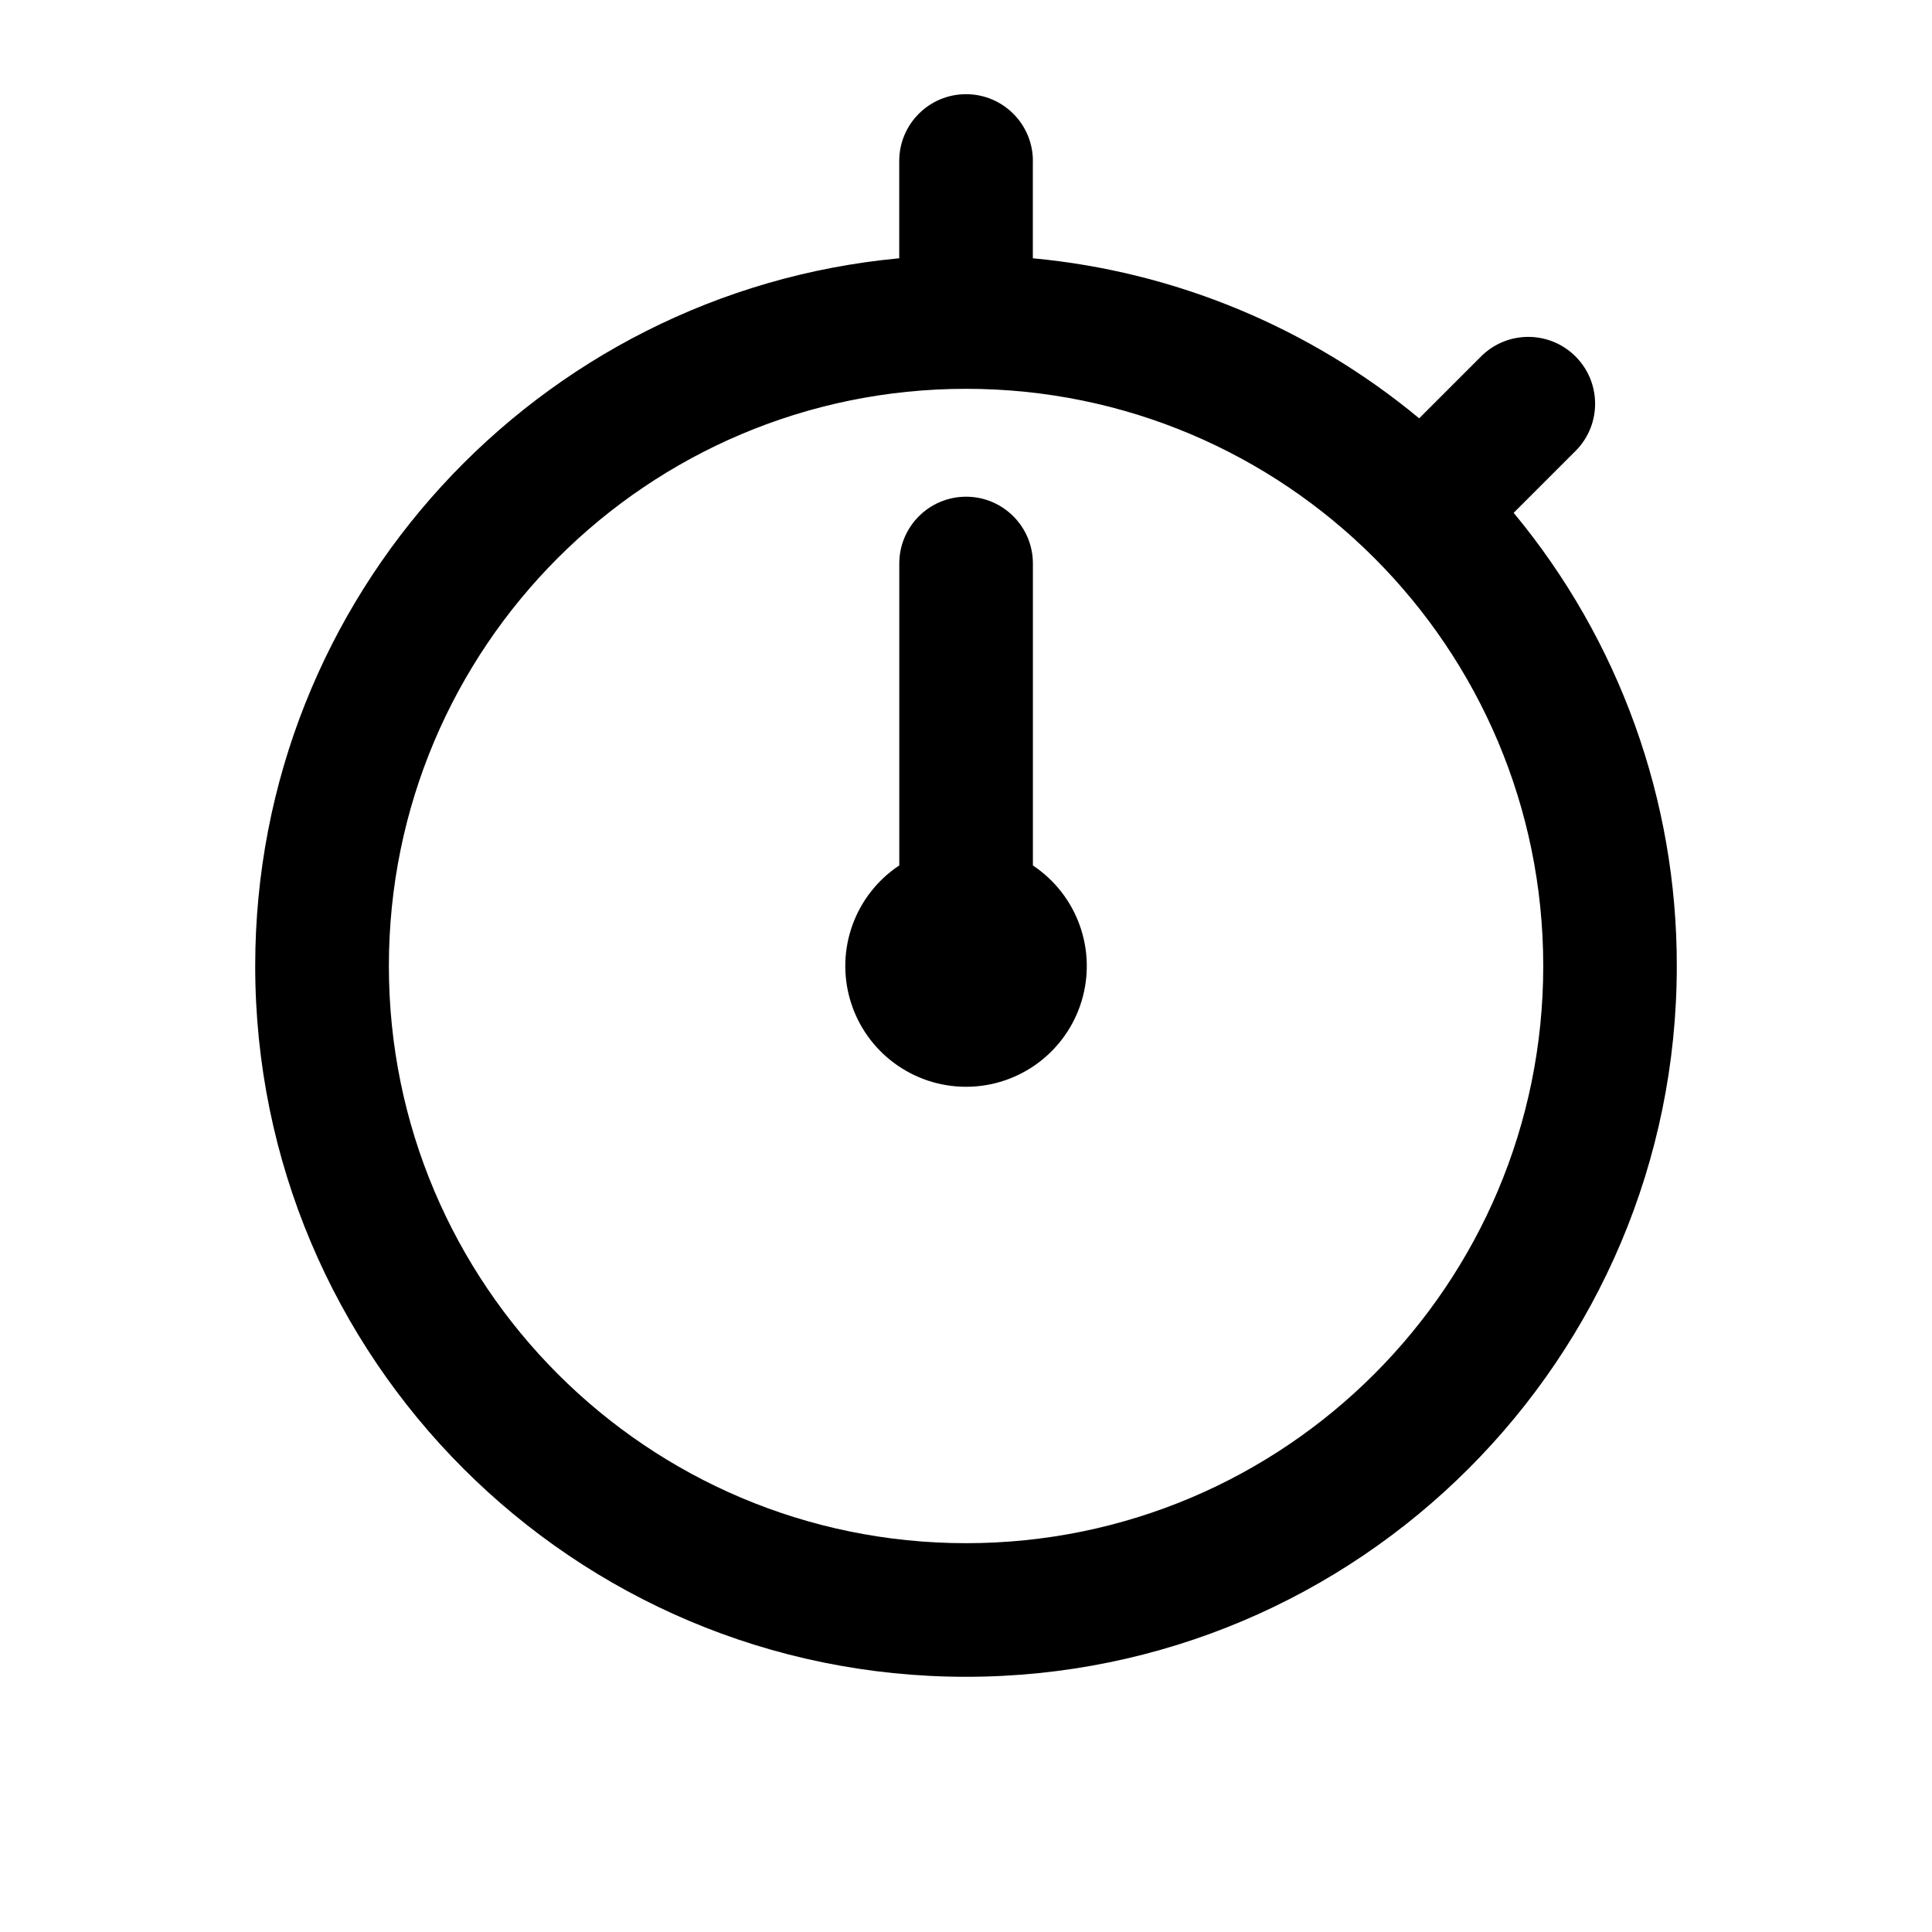
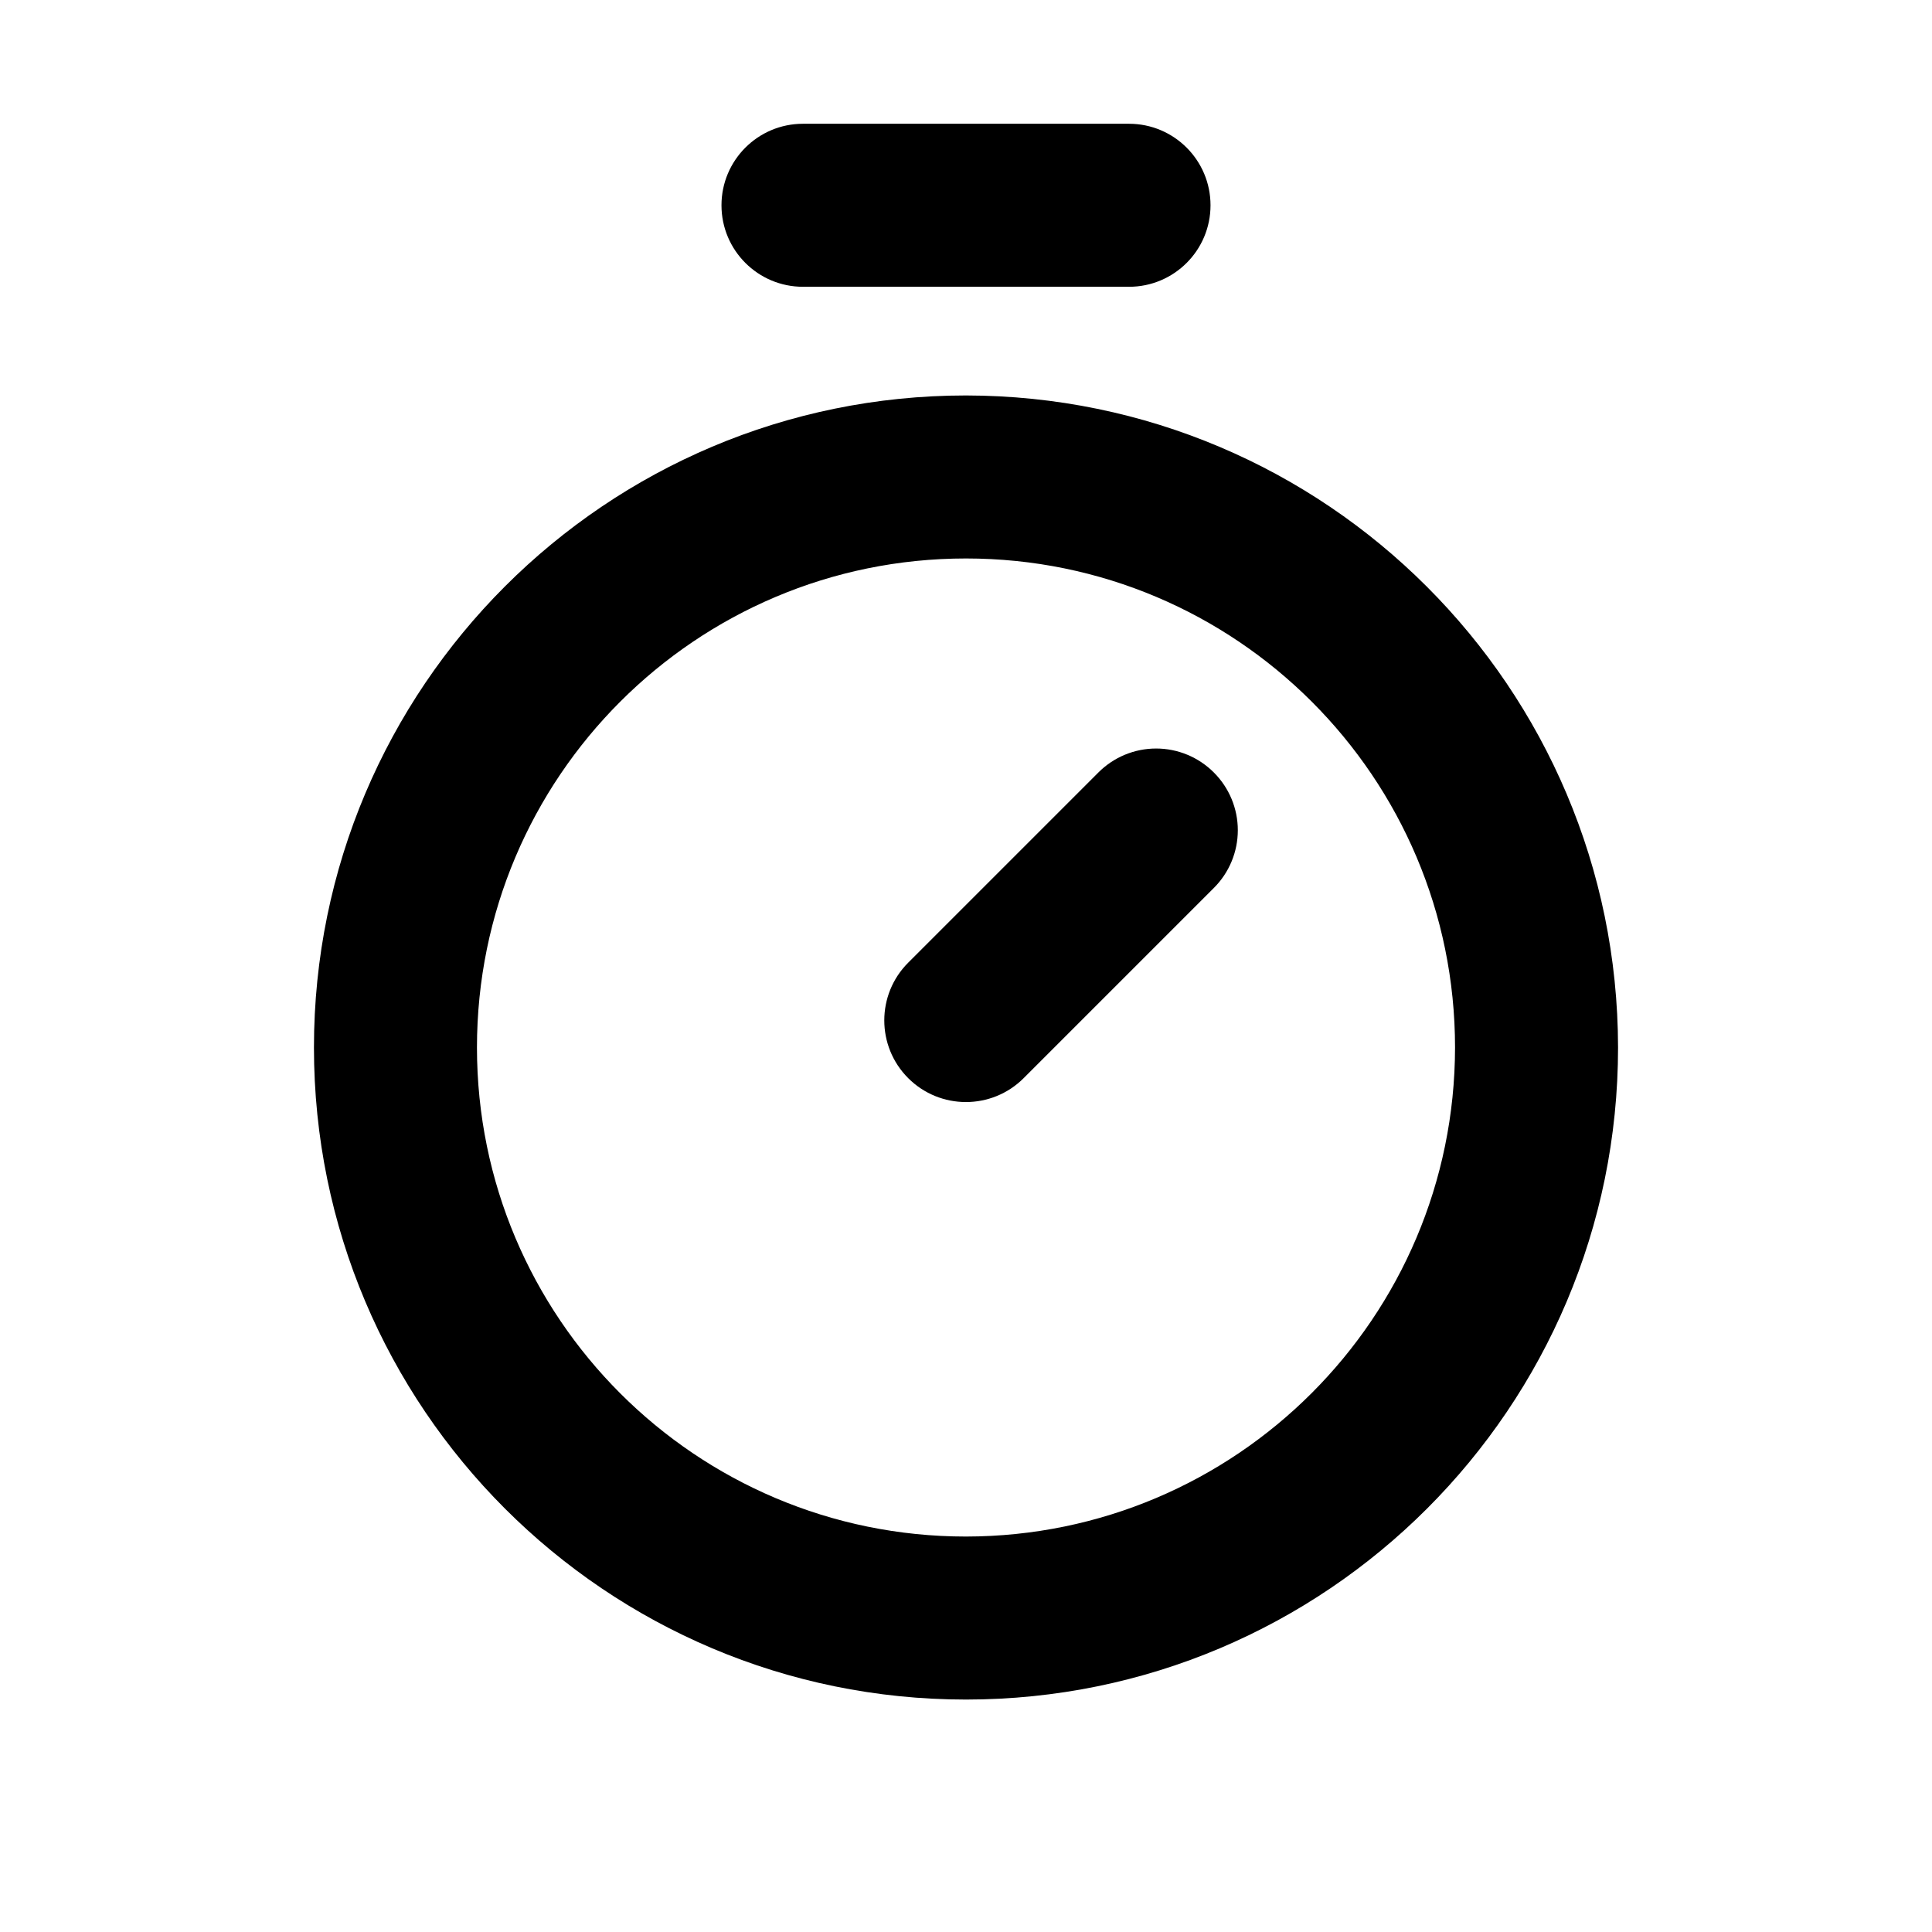
- <svg xmlns="http://www.w3.org/2000/svg" width="32" height="32">
-   <path d="M17.107 2.667v1.611a11.724 11.724 0 0 1 6.399 2.651l1.045-1.045a1.107 1.107 0 0 1 1.565 1.565l-1.045 1.045A11.725 11.725 0 0 1 27.773 16c0 6.502-5.271 11.773-11.773 11.773S4.227 22.502 4.227 16c0-6.129 4.683-11.164 10.667-11.722V2.667a1.107 1.107 0 1 1 2.214 0zM16.001 6.44c-5.28 0-9.56 4.28-9.56 9.56s4.28 9.56 9.56 9.56 9.56-4.28 9.56-9.56-4.28-9.56-9.56-9.56zm0 1.787c.611 0 1.107.495 1.107 1.107v5.001a2 2 0 1 1-2.213-.001v-5c0-.611.495-1.107 1.107-1.107z" />
+ <svg xmlns="http://www.w3.org/2000/svg" viewBox="-14.222 -14.222 284.444 284.444">
+   <path d="M128,44a96,96,0,1,0,96,96A96.11,96.11,0,0,0,128,44Zm0,168a72,72,0,1,1,72-72A72.08,72.08,0,0,1,128,212ZM164.49,99.51a12,12,0,0,1,0,17l-28,28a12,12,0,0,1-17-17l28-28A12,12,0,0,1,164.49,99.51ZM92,16A12,12,0,0,1,104,4h48a12,12,0,0,1,0,24H104A12,12,0,0,1,92,16Z" />
</svg>
